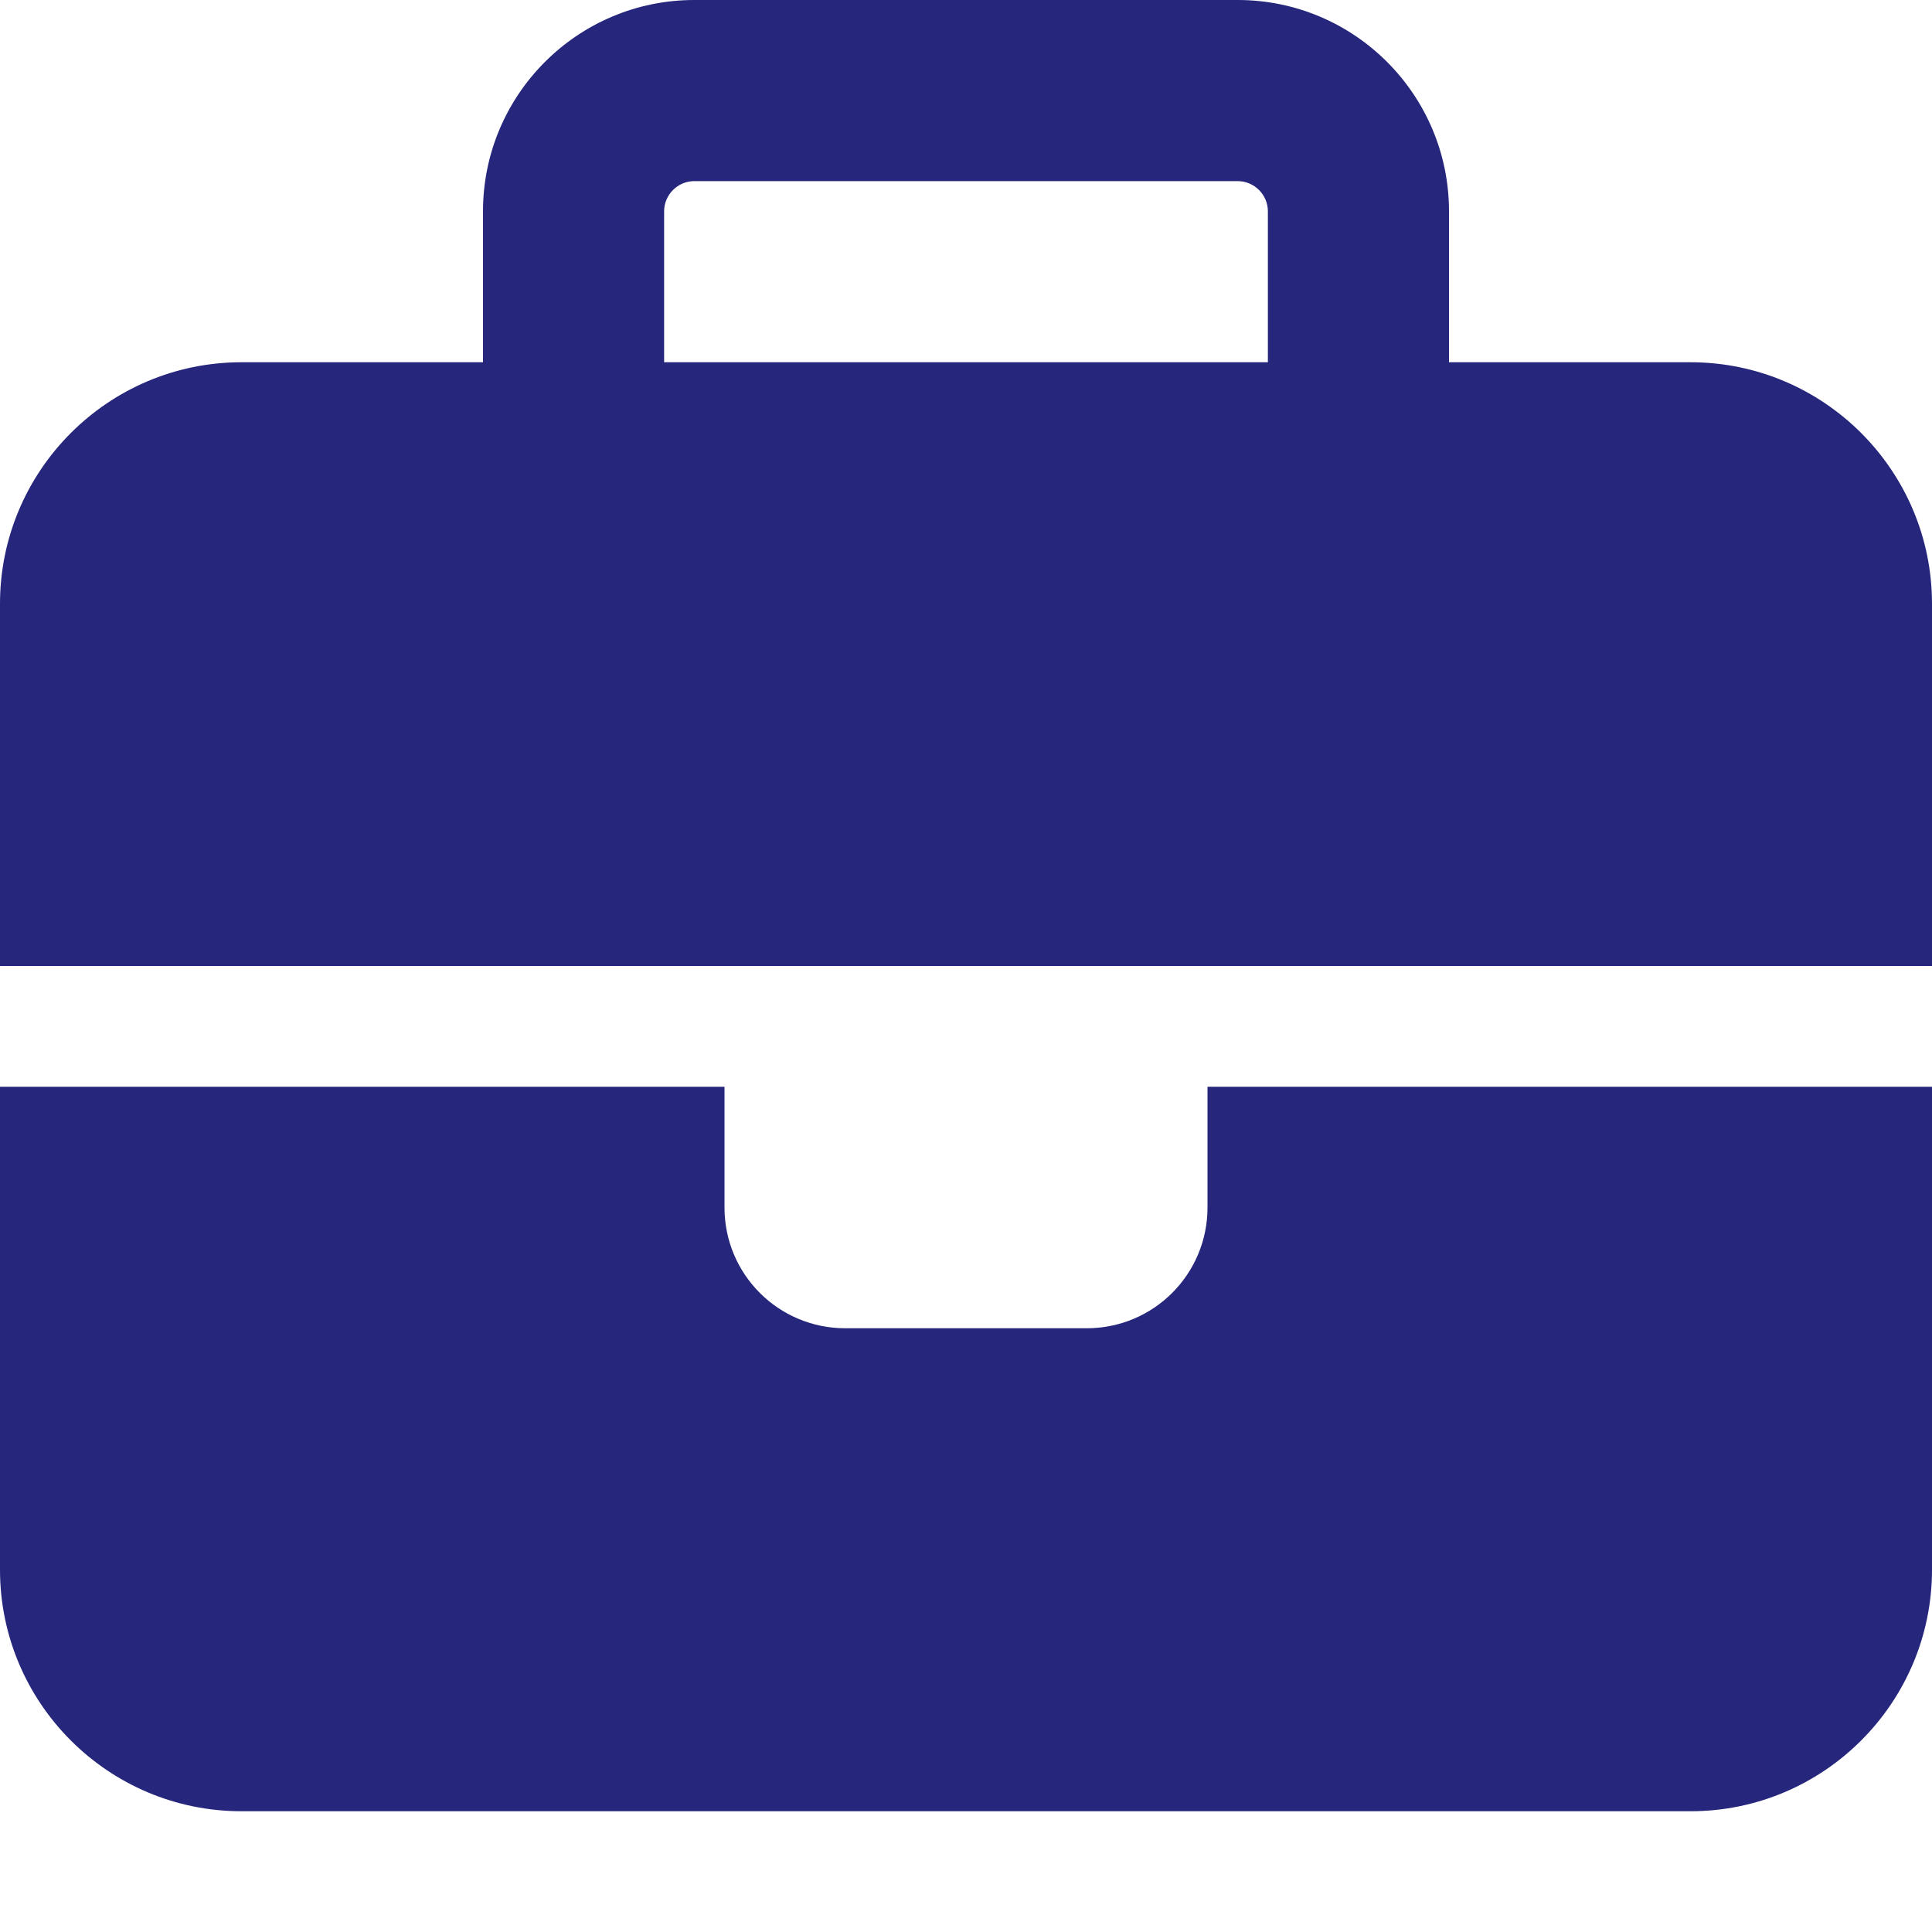
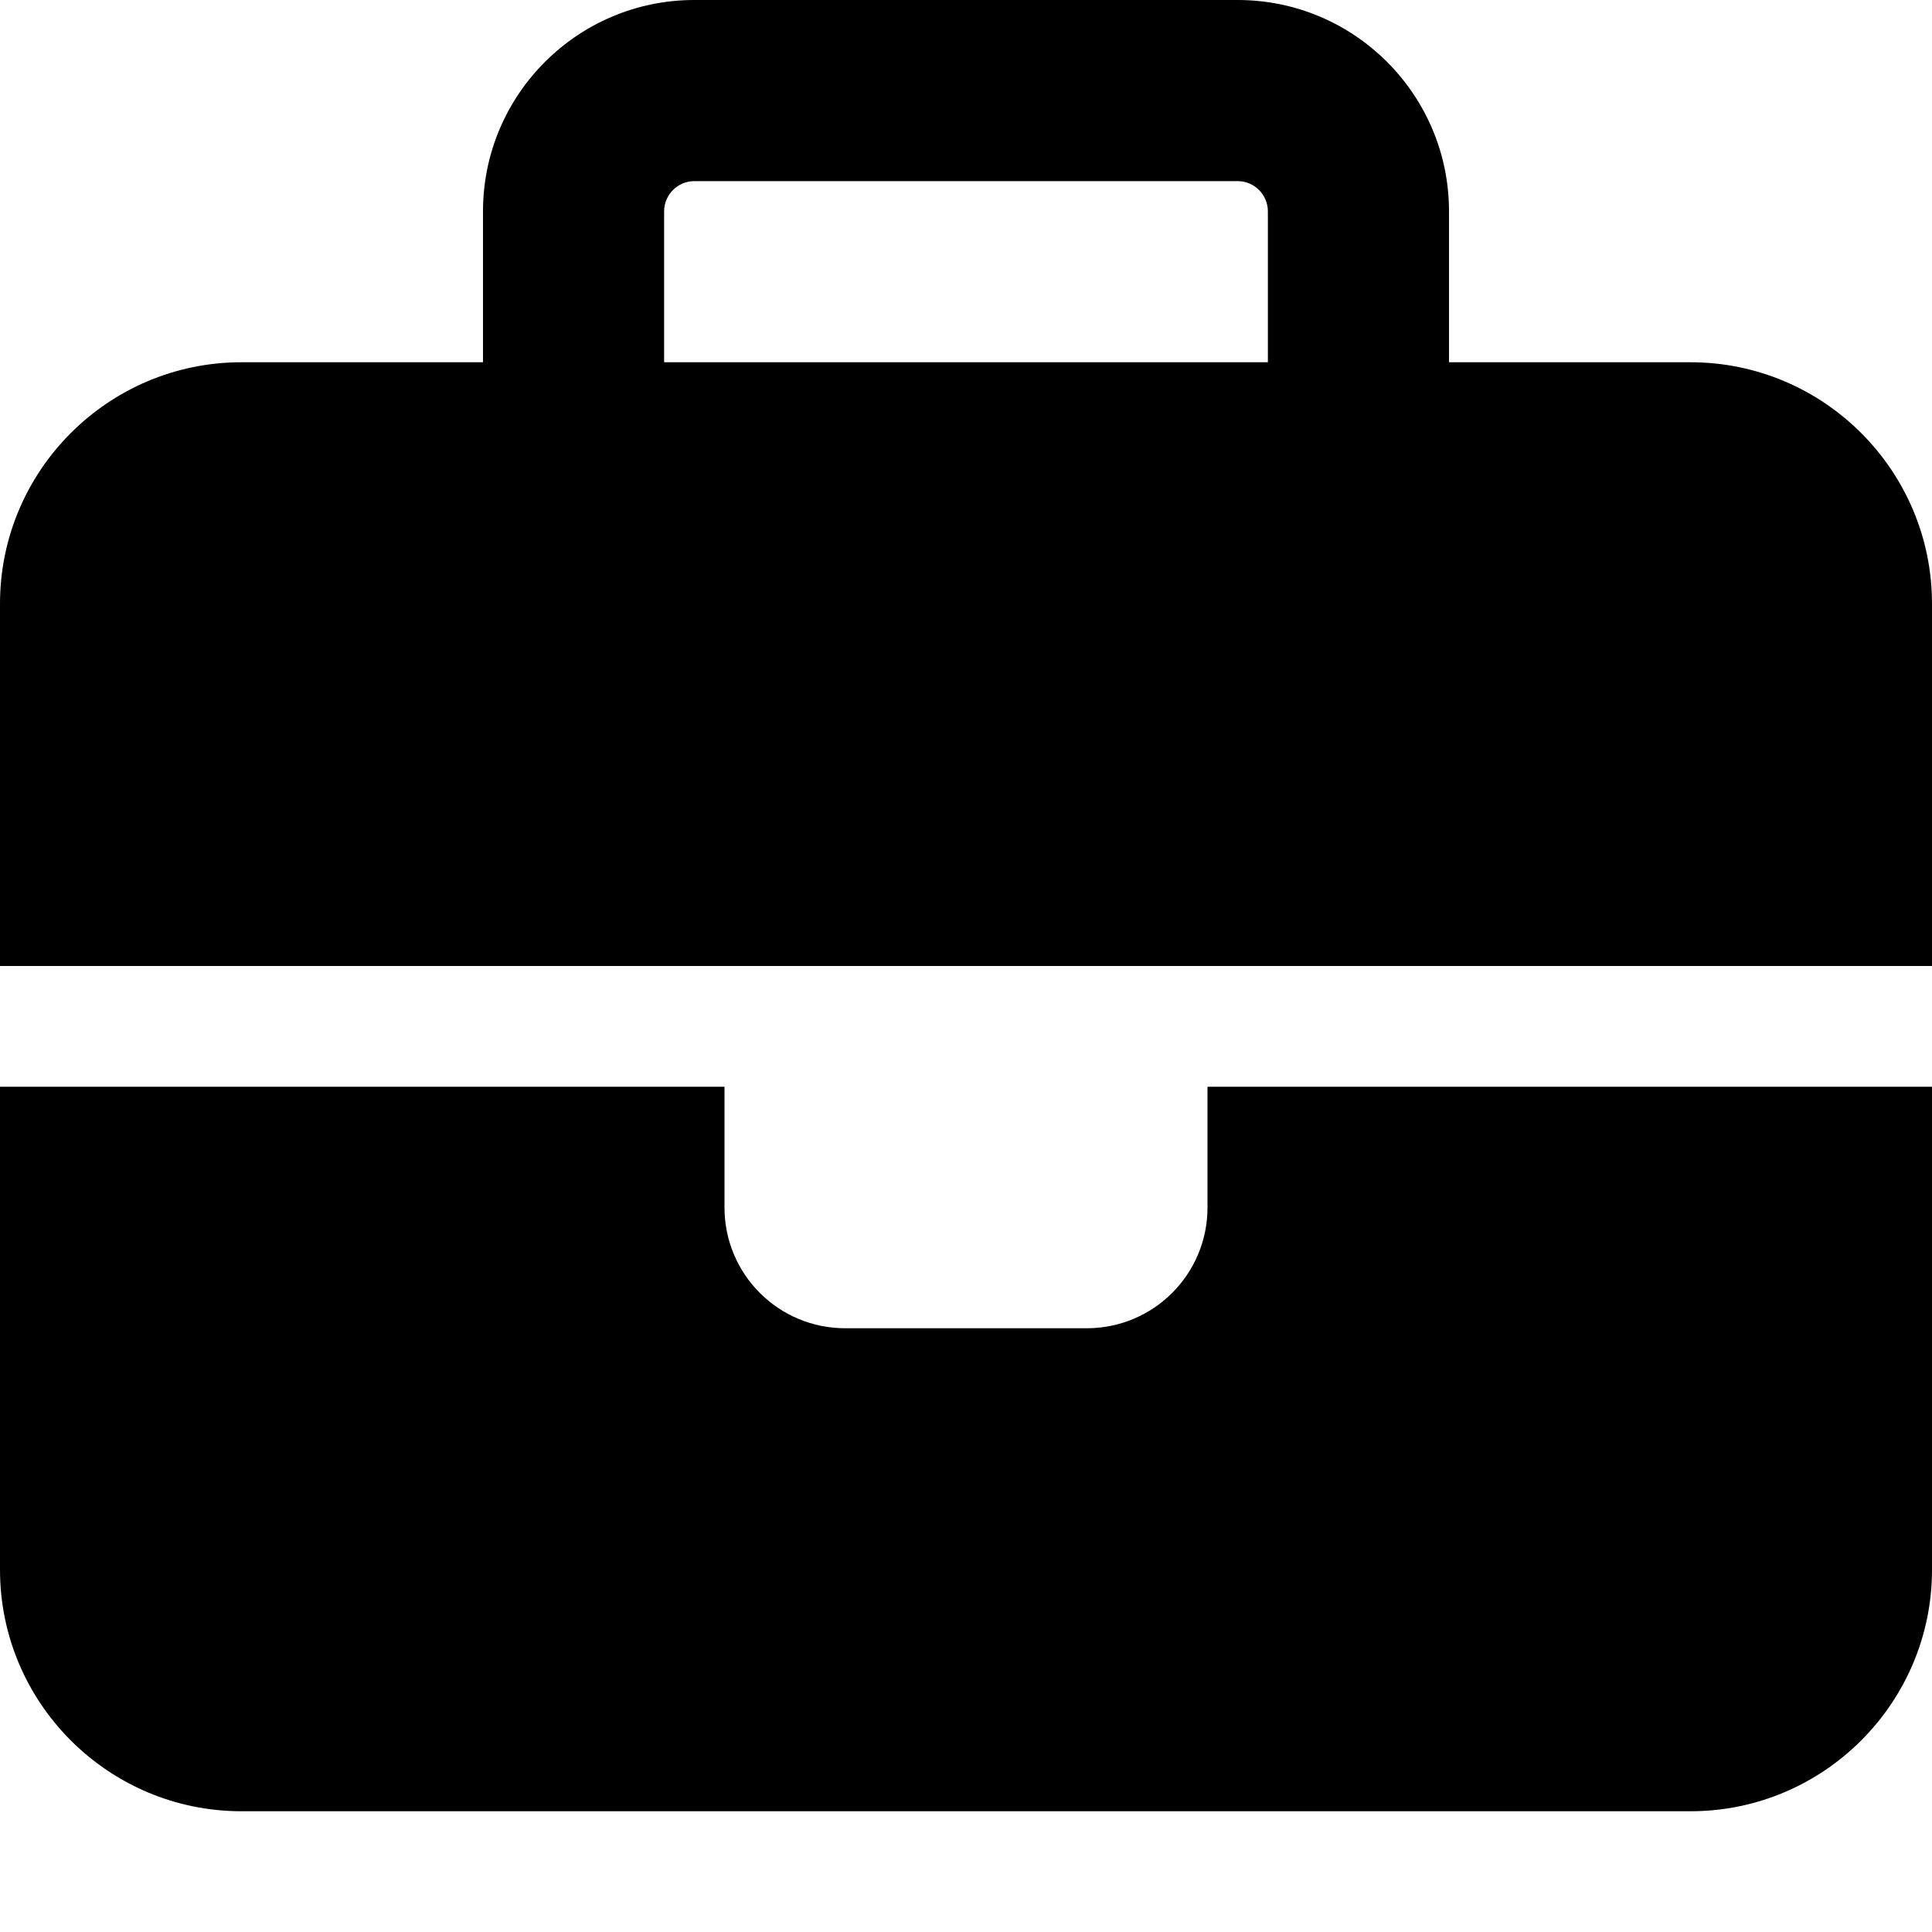
<svg xmlns="http://www.w3.org/2000/svg" viewBox="0 0 512 512">
-   <path fill="#26267d" d="M184 48H328c4.4 0 8 3.6 8 8V96H176V56c0-4.4 3.6-8 8-8zm-56 8V96H64C28.7 96 0 124.7 0 160v96H192 320 512V160c0-35.3-28.7-64-64-64H384V56c0-30.9-25.1-56-56-56H184c-30.9 0-56 25.1-56 56zM512 288H320v32c0 17.7-14.3 32-32 32H224c-17.7 0-32-14.3-32-32V288H0V416c0 35.3 28.7 64 64 64H448c35.3 0 64-28.7 64-64V288z" />
+   <path d="M184 48H328c4.4 0 8 3.6 8 8V96H176V56c0-4.4 3.6-8 8-8zm-56 8V96H64C28.7 96 0 124.7 0 160v96H192 320 512V160c0-35.3-28.7-64-64-64H384V56c0-30.9-25.1-56-56-56H184c-30.9 0-56 25.1-56 56zM512 288H320v32c0 17.7-14.3 32-32 32H224c-17.7 0-32-14.3-32-32V288H0V416c0 35.3 28.7 64 64 64H448c35.3 0 64-28.7 64-64V288z" />
</svg>
